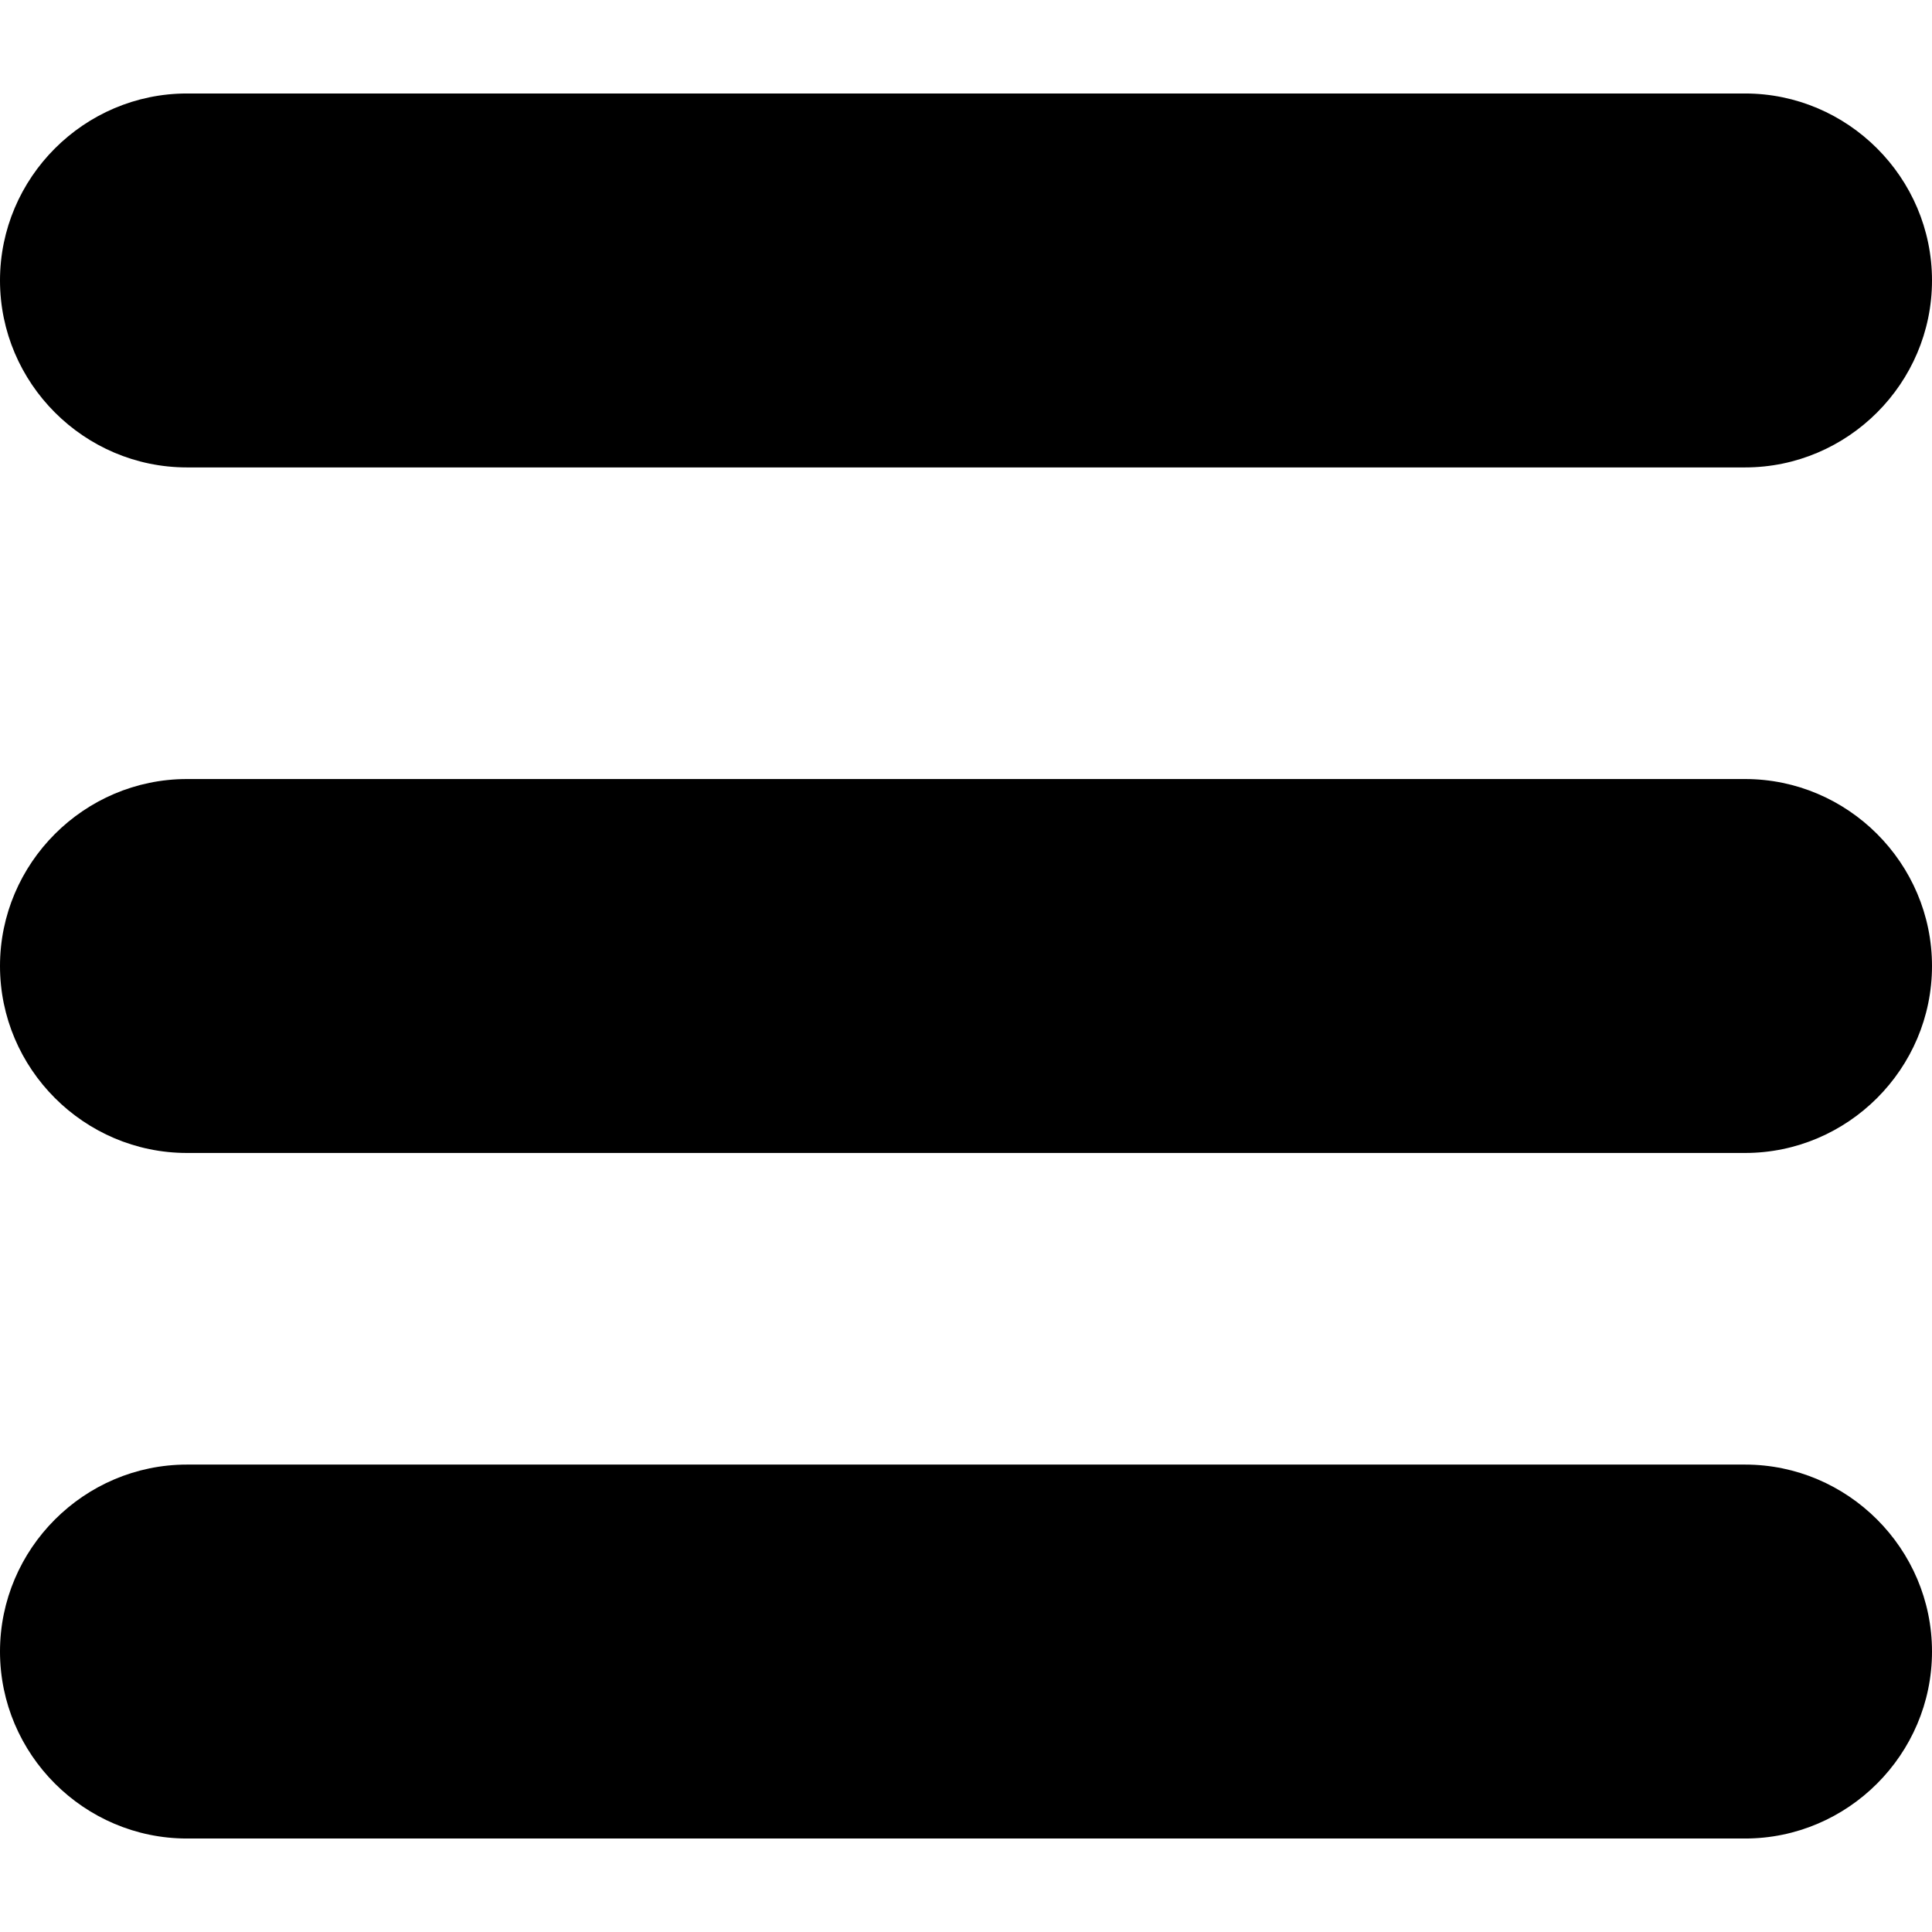
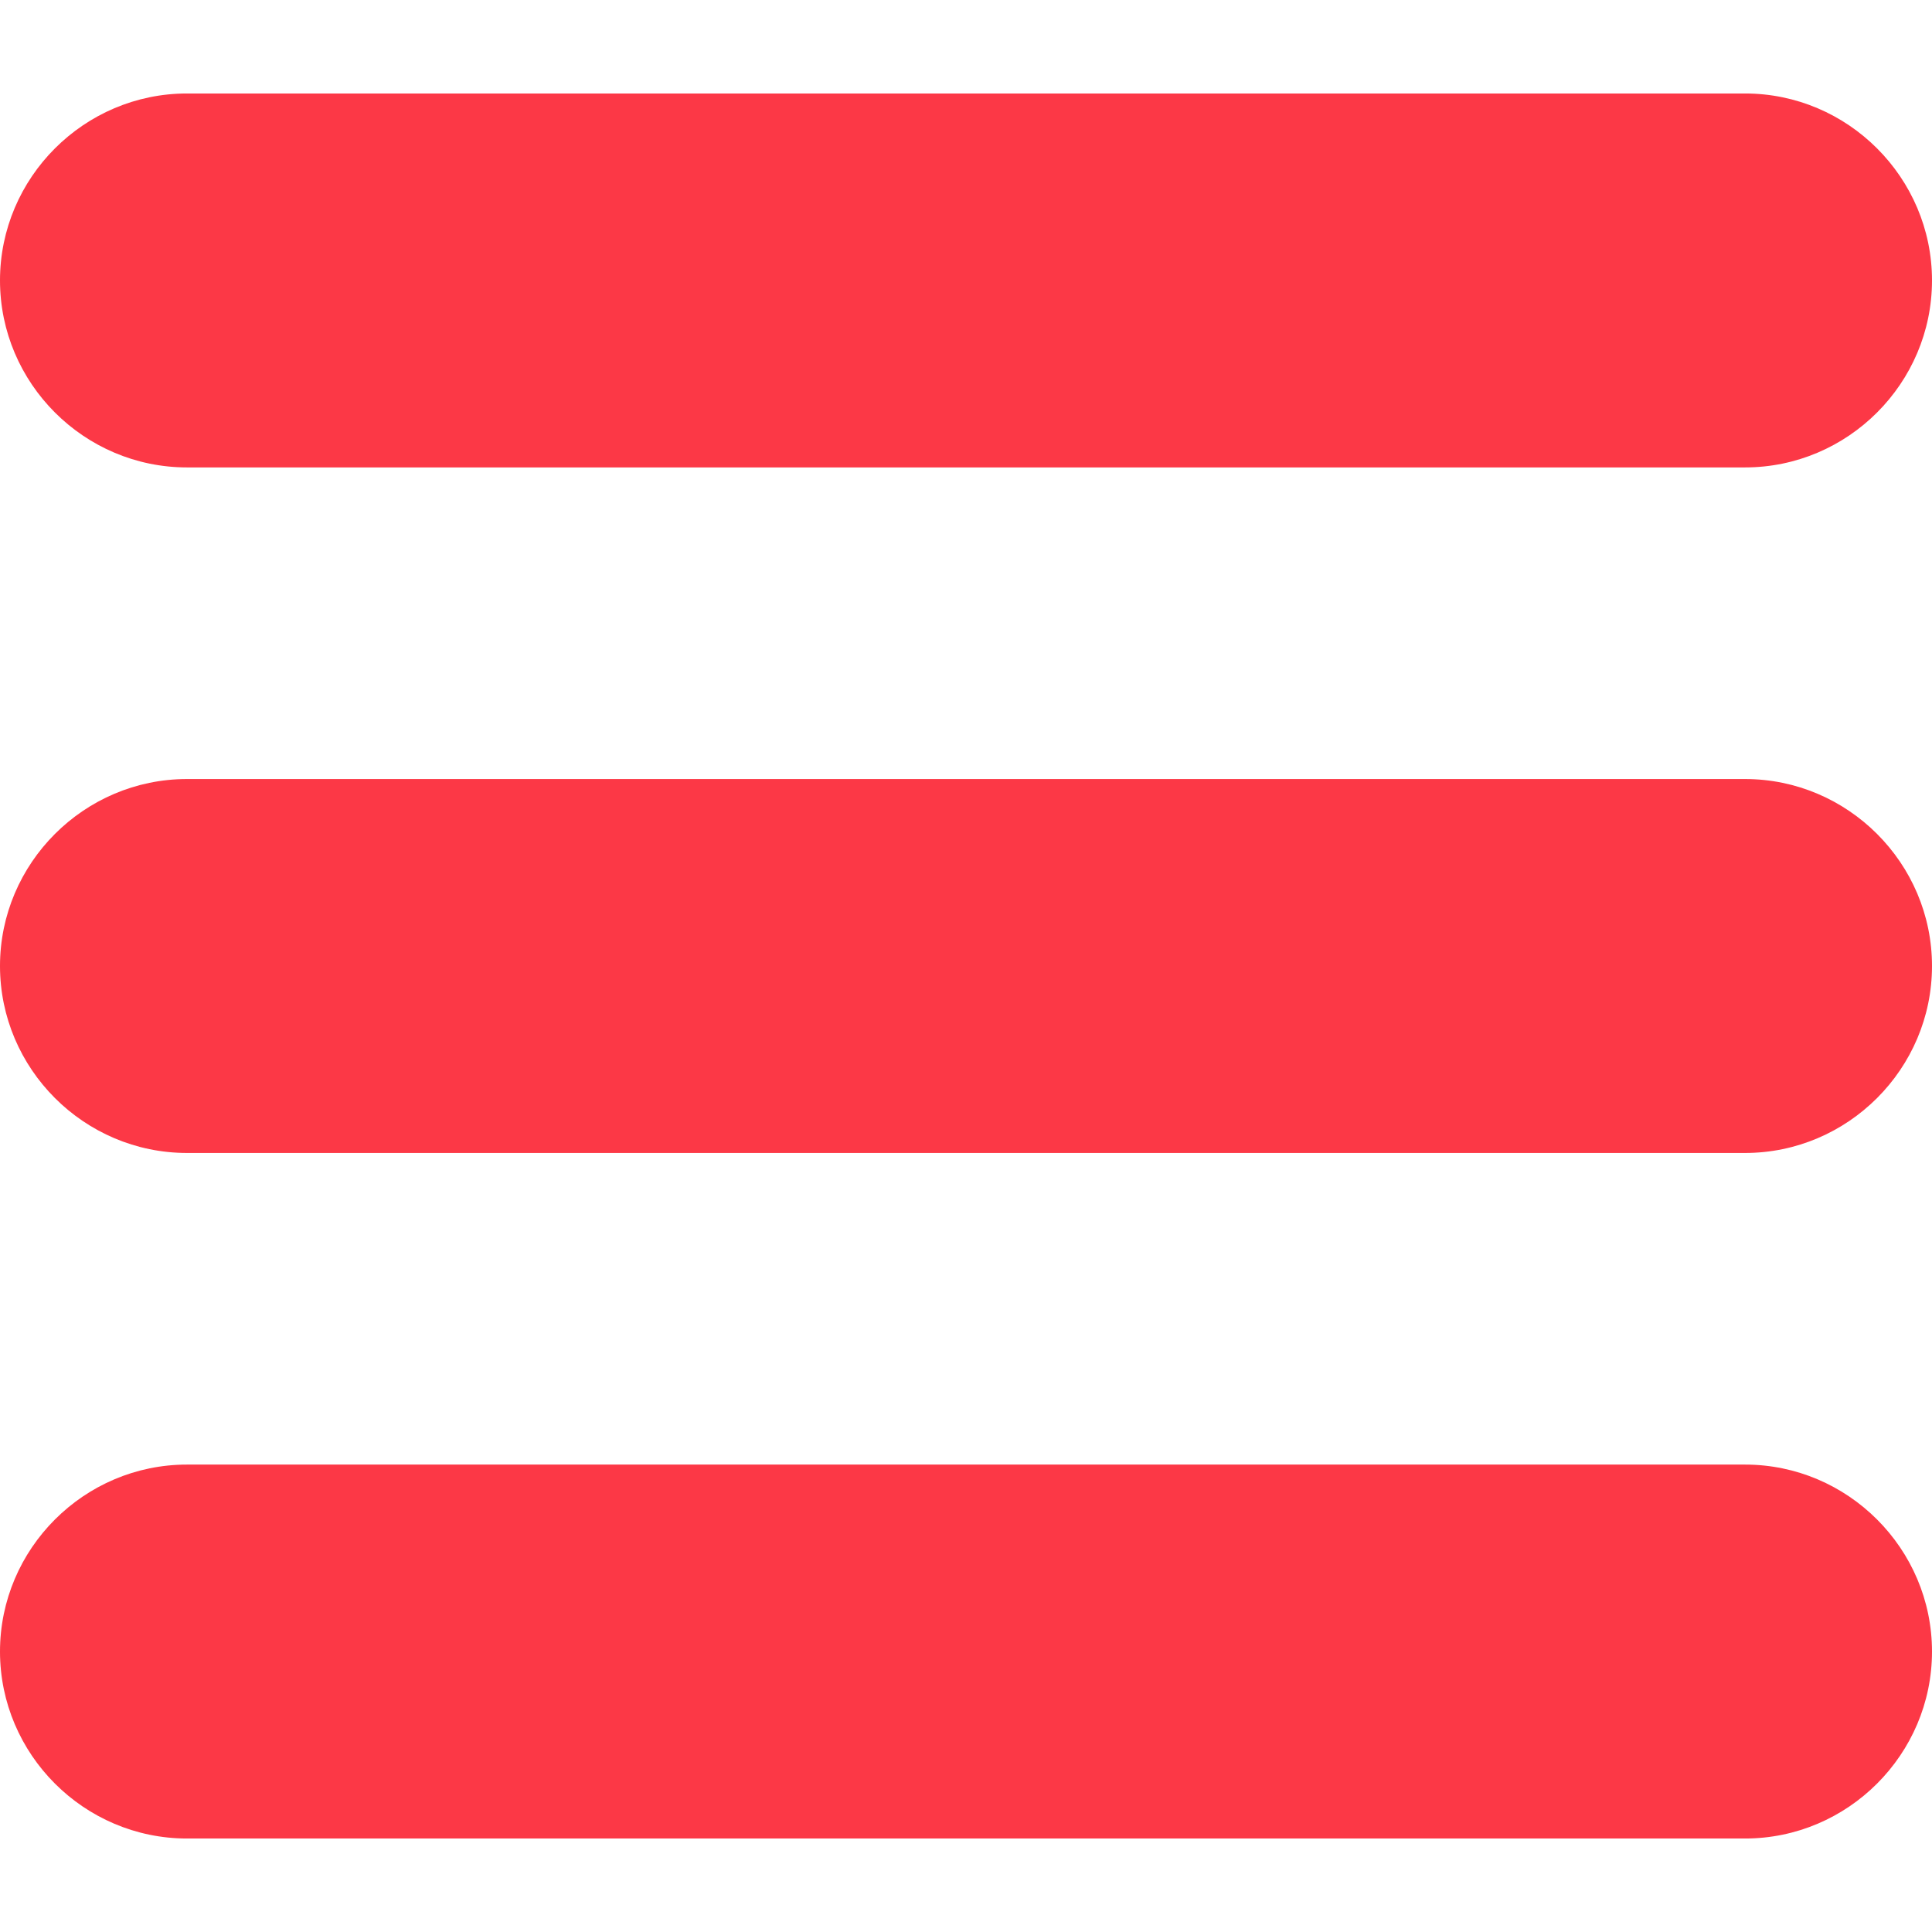
- <svg xmlns="http://www.w3.org/2000/svg" version="1.1" id="Capa_1" x="0px" y="0px" width="124px" height="124px" viewBox="0 0 124 124" style="enable-background:new 0 0 124 124;" xml:space="preserve">
+ <svg xmlns="http://www.w3.org/2000/svg" version="1.1" id="Capa_1" x="0px" y="0px" viewBox="0 0 124 124" style="enable-background:new 0 0 124 124;" xml:space="preserve">
+   <style type="text/css">
+ 	.st0{fill:#FC3846;}
+ </style>
  <g>
-     <path d="M112,6H12C5.4,6,0,11.4,0,18s5.4,12,12,12h100c6.6,0,12-5.4,12-12S118.6,6,112,6z" />
-     <path d="M112,50H12C5.4,50,0,55.4,0,62c0,6.6,5.4,12,12,12h100c6.6,0,12-5.4,12-12C124,55.4,118.6,50,112,50z" />
-     <path d="M112,94H12c-6.6,0-12,5.4-12,12s5.4,12,12,12h100c6.6,0,12-5.4,12-12S118.6,94,112,94z" />
+     <path class="st0" d="M112,6H12C5.4,6,0,11.4,0,18s5.4,12,12,12h100c6.6,0,12-5.4,12-12S118.6,6,112,6z" />
+     <path class="st0" d="M112,50H12C5.4,50,0,55.4,0,62s5.4,12,12,12h100c6.6,0,12-5.4,12-12S118.6,50,112,50z" />
+     <path class="st0" d="M112,94H12c-6.6,0-12,5.4-12,12s5.4,12,12,12h100c6.6,0,12-5.4,12-12S118.6,94,112,94z" />
  </g>
-   <g>
- </g>
-   <g>
- </g>
-   <g>
- </g>
-   <g>
- </g>
-   <g>
- </g>
-   <g>
- </g>
-   <g>
- </g>
-   <g>
- </g>
-   <g>
- </g>
-   <g>
- </g>
-   <g>
- </g>
-   <g>
- </g>
-   <g>
- </g>
-   <g>
- </g>
-   <g>
- </g>
</svg>
